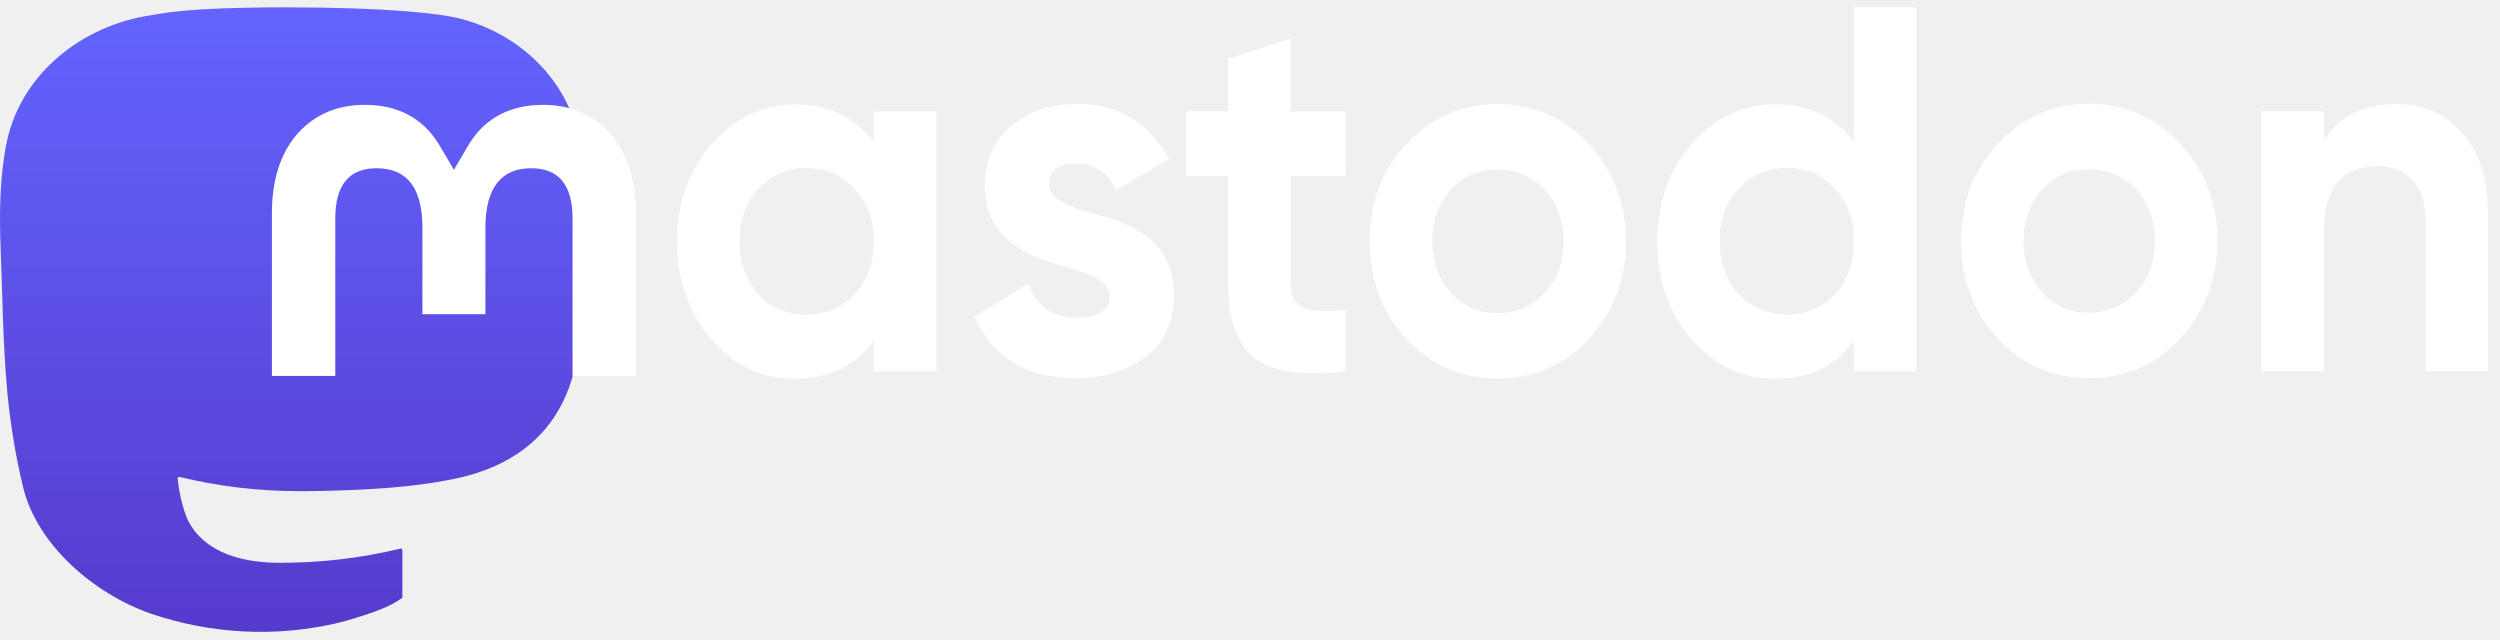
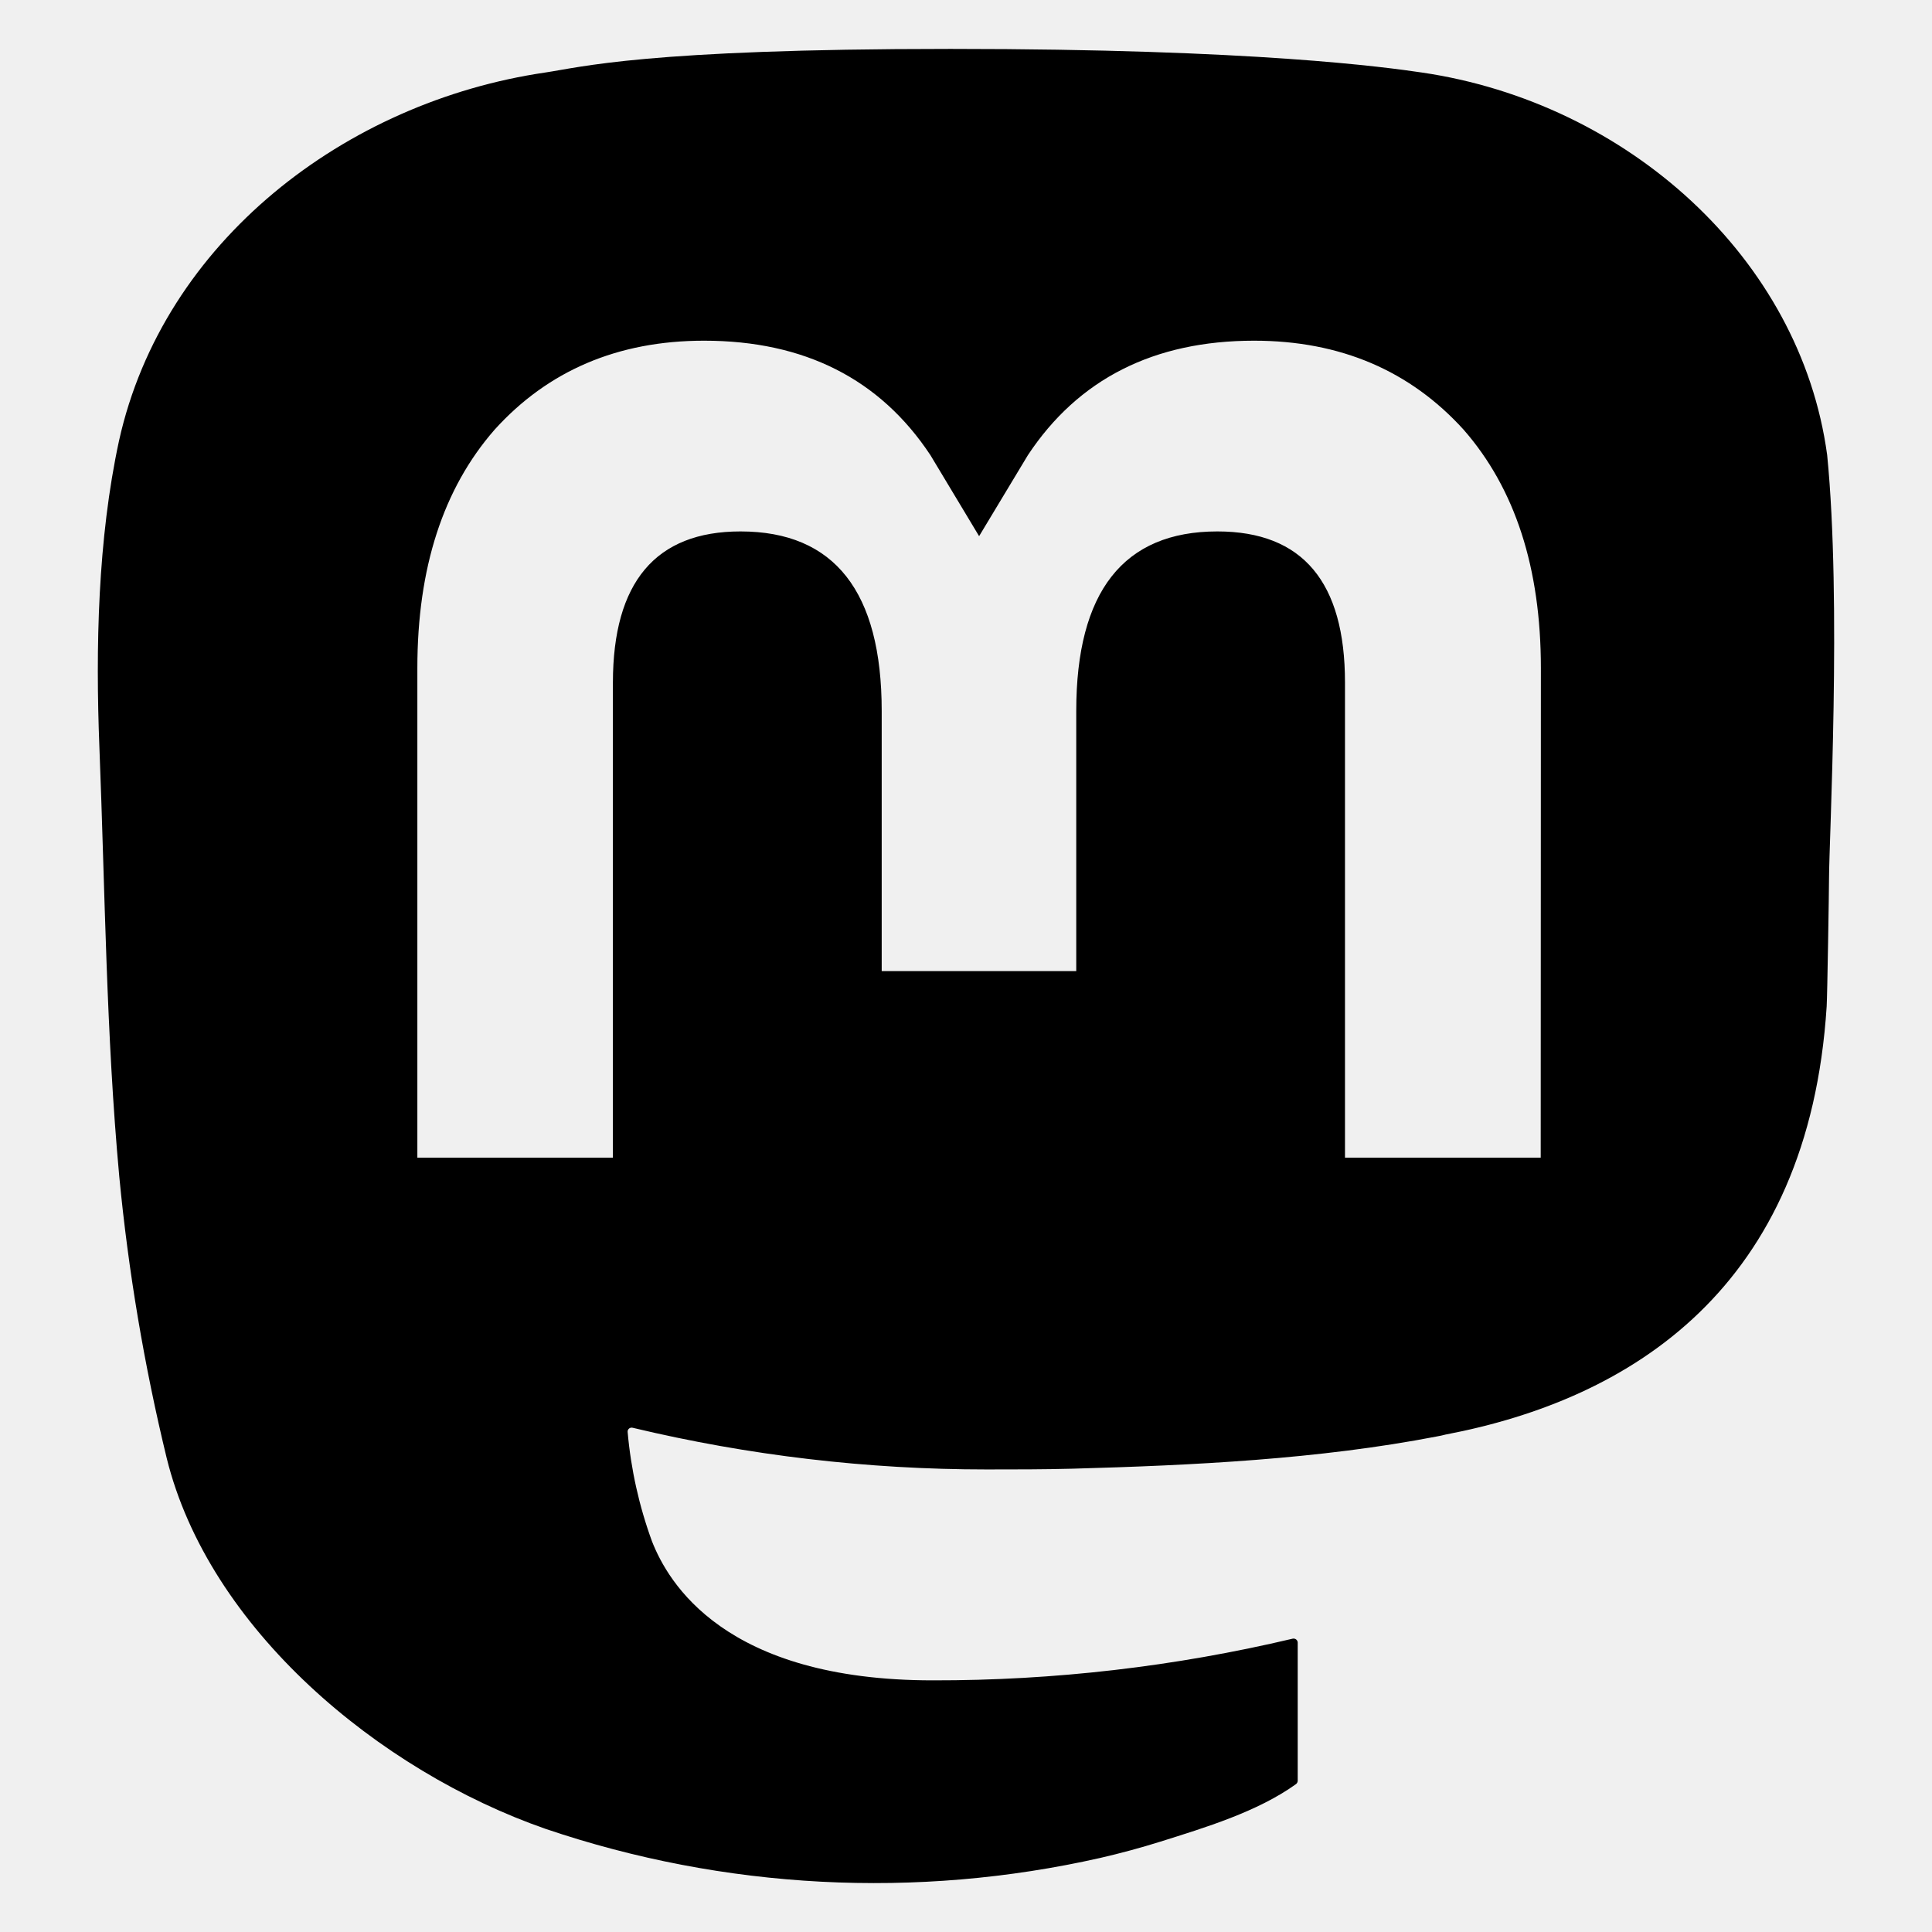
- <svg xmlns="http://www.w3.org/2000/svg" width="133" height="34" viewBox="0 0 133 34" fill="none">
-   <path d="M30.846 7.745C30.369 4.178 27.276 1.362 23.615 0.82C22.996 0.728 20.655 0.391 15.232 0.391H15.191C9.763 0.391 8.6 0.728 7.981 0.82C4.416 1.351 1.166 3.876 0.374 7.489C-0.002 9.268 -0.042 11.241 0.029 13.05C0.13 15.646 0.151 18.232 0.384 20.818C0.547 22.535 0.826 24.237 1.227 25.914C1.979 29.011 5.015 31.587 7.991 32.634C11.175 33.728 14.602 33.912 17.883 33.161C18.243 33.074 18.599 32.977 18.954 32.864C19.751 32.609 20.686 32.322 21.376 31.822C21.386 31.817 21.391 31.806 21.396 31.796C21.401 31.786 21.407 31.776 21.407 31.76V29.256C21.407 29.256 21.407 29.236 21.396 29.225C21.396 29.215 21.386 29.205 21.376 29.2C21.366 29.195 21.356 29.19 21.346 29.184C21.335 29.184 21.325 29.184 21.315 29.184C19.213 29.691 17.055 29.946 14.897 29.941C11.175 29.941 10.174 28.162 9.89 27.426C9.662 26.788 9.514 26.118 9.453 25.444C9.453 25.433 9.453 25.423 9.458 25.413C9.458 25.403 9.469 25.392 9.479 25.387C9.489 25.382 9.499 25.377 9.509 25.372H9.545C11.611 25.873 13.734 26.128 15.861 26.128C16.374 26.128 16.882 26.128 17.395 26.113C19.533 26.052 21.787 25.944 23.895 25.53C23.945 25.52 24.001 25.51 24.047 25.5C27.368 24.856 30.526 22.842 30.846 17.742C30.856 17.542 30.887 15.636 30.887 15.431C30.887 14.721 31.115 10.408 30.851 7.755L30.846 7.745Z" fill="url(#paint0_linear_0_1)" />
-   <path d="M33.837 11.358V20.006H30.46V11.614C30.46 9.846 29.729 8.951 28.261 8.951C26.642 8.951 25.824 10.02 25.824 12.12V16.715H22.473V12.12C22.473 10.009 21.665 8.951 20.035 8.951C18.573 8.951 17.837 9.846 17.837 11.614V20.001H14.465V11.358C14.465 9.595 14.907 8.19 15.795 7.147C16.714 6.105 17.918 5.578 19.406 5.578C21.132 5.578 22.442 6.253 23.305 7.602L24.148 9.033L24.991 7.602C25.854 6.258 27.16 5.578 28.891 5.578C30.379 5.578 31.582 6.11 32.501 7.147C33.39 8.19 33.832 9.585 33.832 11.358H33.837ZM45.455 15.657C46.156 14.905 46.486 13.975 46.486 12.841C46.486 11.706 46.15 10.766 45.455 10.05C44.785 9.299 43.932 8.941 42.901 8.941C41.87 8.941 41.022 9.299 40.347 10.05C39.676 10.766 39.341 11.706 39.341 12.841C39.341 13.975 39.676 14.916 40.347 15.657C41.017 16.372 41.87 16.735 42.901 16.735C43.932 16.735 44.779 16.377 45.455 15.657ZM46.486 5.926H49.812V19.755H46.486V18.125C45.48 19.479 44.089 20.149 42.281 20.149C40.474 20.149 39.082 19.459 37.848 18.048C36.635 16.638 36.02 14.895 36.02 12.851C36.02 10.806 36.64 9.089 37.848 7.679C39.087 6.268 40.56 5.553 42.281 5.553C44.003 5.553 45.48 6.217 46.486 7.566V5.936V5.926ZM61.003 12.58C61.983 13.331 62.471 14.379 62.446 15.703C62.446 17.113 61.958 18.222 60.952 18.989C59.947 19.74 58.733 20.123 57.261 20.123C54.605 20.123 52.803 19.014 51.848 16.837L54.733 15.094C55.118 16.28 55.966 16.893 57.261 16.893C58.449 16.893 59.038 16.51 59.038 15.708C59.038 15.125 58.266 14.599 56.692 14.19C56.098 14.026 55.606 13.858 55.225 13.72C54.681 13.5 54.219 13.249 53.833 12.943C52.879 12.192 52.392 11.2 52.392 9.927C52.392 8.573 52.853 7.495 53.782 6.718C54.738 5.916 55.9 5.532 57.291 5.532C59.51 5.532 61.13 6.498 62.191 8.461L59.358 10.117C58.947 9.176 58.246 8.706 57.291 8.706C56.286 8.706 55.798 9.089 55.798 9.841C55.798 10.423 56.57 10.95 58.144 11.358C59.358 11.634 60.312 12.048 61.003 12.58ZM71.575 9.35H68.66V15.105C68.66 15.795 68.92 16.214 69.412 16.403C69.773 16.541 70.494 16.566 71.58 16.515V19.75C69.341 20.026 67.716 19.801 66.762 19.06C65.807 18.345 65.345 17.011 65.345 15.11V9.35H63.105V5.921H65.345V3.13L68.671 2.052V5.926H71.585V9.355H71.58L71.575 9.35ZM82.178 15.575C82.848 14.859 83.183 13.944 83.183 12.835C83.183 11.726 82.848 10.822 82.178 10.096C81.502 9.381 80.68 9.018 79.674 9.018C78.669 9.018 77.846 9.376 77.171 10.096C76.526 10.847 76.191 11.752 76.191 12.835C76.191 13.919 76.526 14.824 77.171 15.575C77.841 16.29 78.669 16.653 79.674 16.653C80.68 16.653 81.502 16.296 82.178 15.575ZM74.831 18.033C73.515 16.623 72.87 14.911 72.87 12.835C72.87 10.761 73.515 9.074 74.831 7.663C76.145 6.253 77.77 5.537 79.674 5.537C81.578 5.537 83.209 6.253 84.519 7.663C85.829 9.074 86.504 10.817 86.504 12.835C86.504 14.854 85.829 16.623 84.519 18.033C83.203 19.444 81.604 20.134 79.674 20.134C77.745 20.134 76.14 19.444 74.831 18.033ZM97.624 15.652C98.294 14.9 98.63 13.97 98.63 12.835C98.63 11.701 98.294 10.761 97.624 10.045C96.954 9.294 96.102 8.936 95.07 8.936C94.04 8.936 93.186 9.294 92.491 10.045C91.82 10.761 91.486 11.701 91.486 12.835C91.486 13.97 91.82 14.911 92.491 15.652C93.191 16.367 94.065 16.73 95.07 16.73C96.076 16.73 96.949 16.372 97.624 15.652ZM98.63 0.386H101.956V19.75H98.63V18.12C97.65 19.474 96.258 20.144 94.451 20.144C92.643 20.144 91.232 19.454 89.987 18.043C88.774 16.633 88.16 14.89 88.16 12.846C88.16 10.801 88.779 9.084 89.987 7.674C91.221 6.263 92.719 5.548 94.451 5.548C96.182 5.548 97.65 6.212 98.63 7.561V0.391V0.386ZM113.64 15.559C114.31 14.844 114.645 13.929 114.645 12.82C114.645 11.711 114.31 10.806 113.64 10.081C112.97 9.365 112.147 9.002 111.137 9.002C110.126 9.002 109.309 9.36 108.633 10.081C107.988 10.832 107.653 11.737 107.653 12.82C107.653 13.904 107.988 14.808 108.633 15.559C109.304 16.275 110.131 16.638 111.137 16.638C112.142 16.638 112.965 16.28 113.64 15.559ZM106.292 18.018C104.983 16.607 104.332 14.895 104.332 12.82C104.332 10.745 104.977 9.059 106.292 7.648C107.607 6.238 109.232 5.522 111.137 5.522C113.041 5.522 114.671 6.238 115.981 7.648C117.296 9.059 117.966 10.801 117.966 12.82C117.966 14.839 117.296 16.607 115.981 18.018C114.666 19.428 113.066 20.118 111.137 20.118C109.207 20.118 107.602 19.428 106.292 18.018ZM132.357 11.241V19.735H129.031V11.686C129.031 10.771 128.802 10.081 128.33 9.56C127.893 9.089 127.274 8.844 126.476 8.844C124.598 8.844 123.643 9.979 123.643 12.273V19.74H120.317V5.921H123.643V7.474C124.44 6.176 125.71 5.537 127.482 5.537C128.899 5.537 130.061 6.033 130.966 7.055C131.895 8.077 132.357 9.462 132.357 11.256" fill="white" />
-   <defs>
-     <linearGradient id="paint0_linear_0_1" x1="15.486" y1="0.391" x2="15.486" y2="33.61" gradientUnits="userSpaceOnUse">
-       <stop stop-color="#6364FF" />
-       <stop offset="1" stop-color="#563ACC" />
-     </linearGradient>
-   </defs>
+ <svg xmlns="http://www.w3.org/2000/svg" xmlns:xlink="http://www.w3.org/1999/xlink" width="79" height="79" viewBox="0 0 79 75">
+   <symbol id="logo-symbol-icon">
+     <path d="M74.713 16.604C73.62 8.546 66.535 2.195 58.137 0.965C56.72 0.757 51.351 0 38.915 0H38.822C26.382 0 23.713 0.757 22.297 0.965C14.132 2.161 6.676 7.868 4.867 16.021C3.997 20.037 3.904 24.489 4.065 28.573C4.296 34.429 4.34 40.275 4.877 46.108C5.248 49.982 5.895 53.825 6.813 57.609C8.533 64.597 15.494 70.412 22.314 72.785C29.616 75.259 37.468 75.67 44.992 73.971C45.82 73.78 46.638 73.559 47.447 73.306C49.274 72.73 51.416 72.086 52.992 70.954C53.013 70.938 53.031 70.918 53.043 70.894C53.056 70.871 53.063 70.844 53.064 70.818V65.166C53.063 65.141 53.057 65.117 53.046 65.094C53.035 65.072 53.019 65.052 52.999 65.037C52.979 65.022 52.956 65.011 52.932 65.006C52.907 65 52.882 65 52.857 65.006C48.037 66.147 43.097 66.719 38.141 66.71C29.612 66.71 27.318 62.698 26.661 61.028C26.133 59.584 25.798 58.078 25.664 56.549C25.662 56.523 25.667 56.497 25.677 56.474C25.688 56.45 25.704 56.429 25.724 56.413C25.744 56.397 25.768 56.386 25.793 56.38C25.819 56.375 25.845 56.375 25.87 56.382C30.61 57.515 35.469 58.087 40.346 58.086C41.518 58.086 42.688 58.086 43.86 58.055C48.765 57.919 53.934 57.67 58.759 56.736C58.879 56.712 59 56.692 59.103 56.661C66.714 55.212 73.957 50.665 74.693 39.15C74.72 38.697 74.789 34.402 74.789 33.931C74.793 32.333 75.308 22.59 74.713 16.604ZM63 45.337H54.997V25.907C54.997 21.816 53.277 19.73 49.779 19.73C45.934 19.73 44.008 22.198 44.008 27.073V37.708H36.053V27.073C36.053 22.198 34.124 19.73 30.279 19.73C26.802 19.73 25.065 21.816 25.062 25.907V45.337H17.066V25.317C17.066 21.227 18.119 17.977 20.226 15.568C22.4 13.165 25.251 11.931 28.79 11.931C32.886 11.931 35.981 13.492 38.045 16.611L40.036 19.924L42.031 16.611C44.094 13.492 47.19 11.931 51.279 11.931C54.814 11.931 57.665 13.165 59.846 15.568C61.953 17.975 63.007 21.224 63.007 25.317L63 45.337Z" fill="currentColor" />
+   </symbol>
+   <use xlink:href="#logo-symbol-icon" />
</svg>
